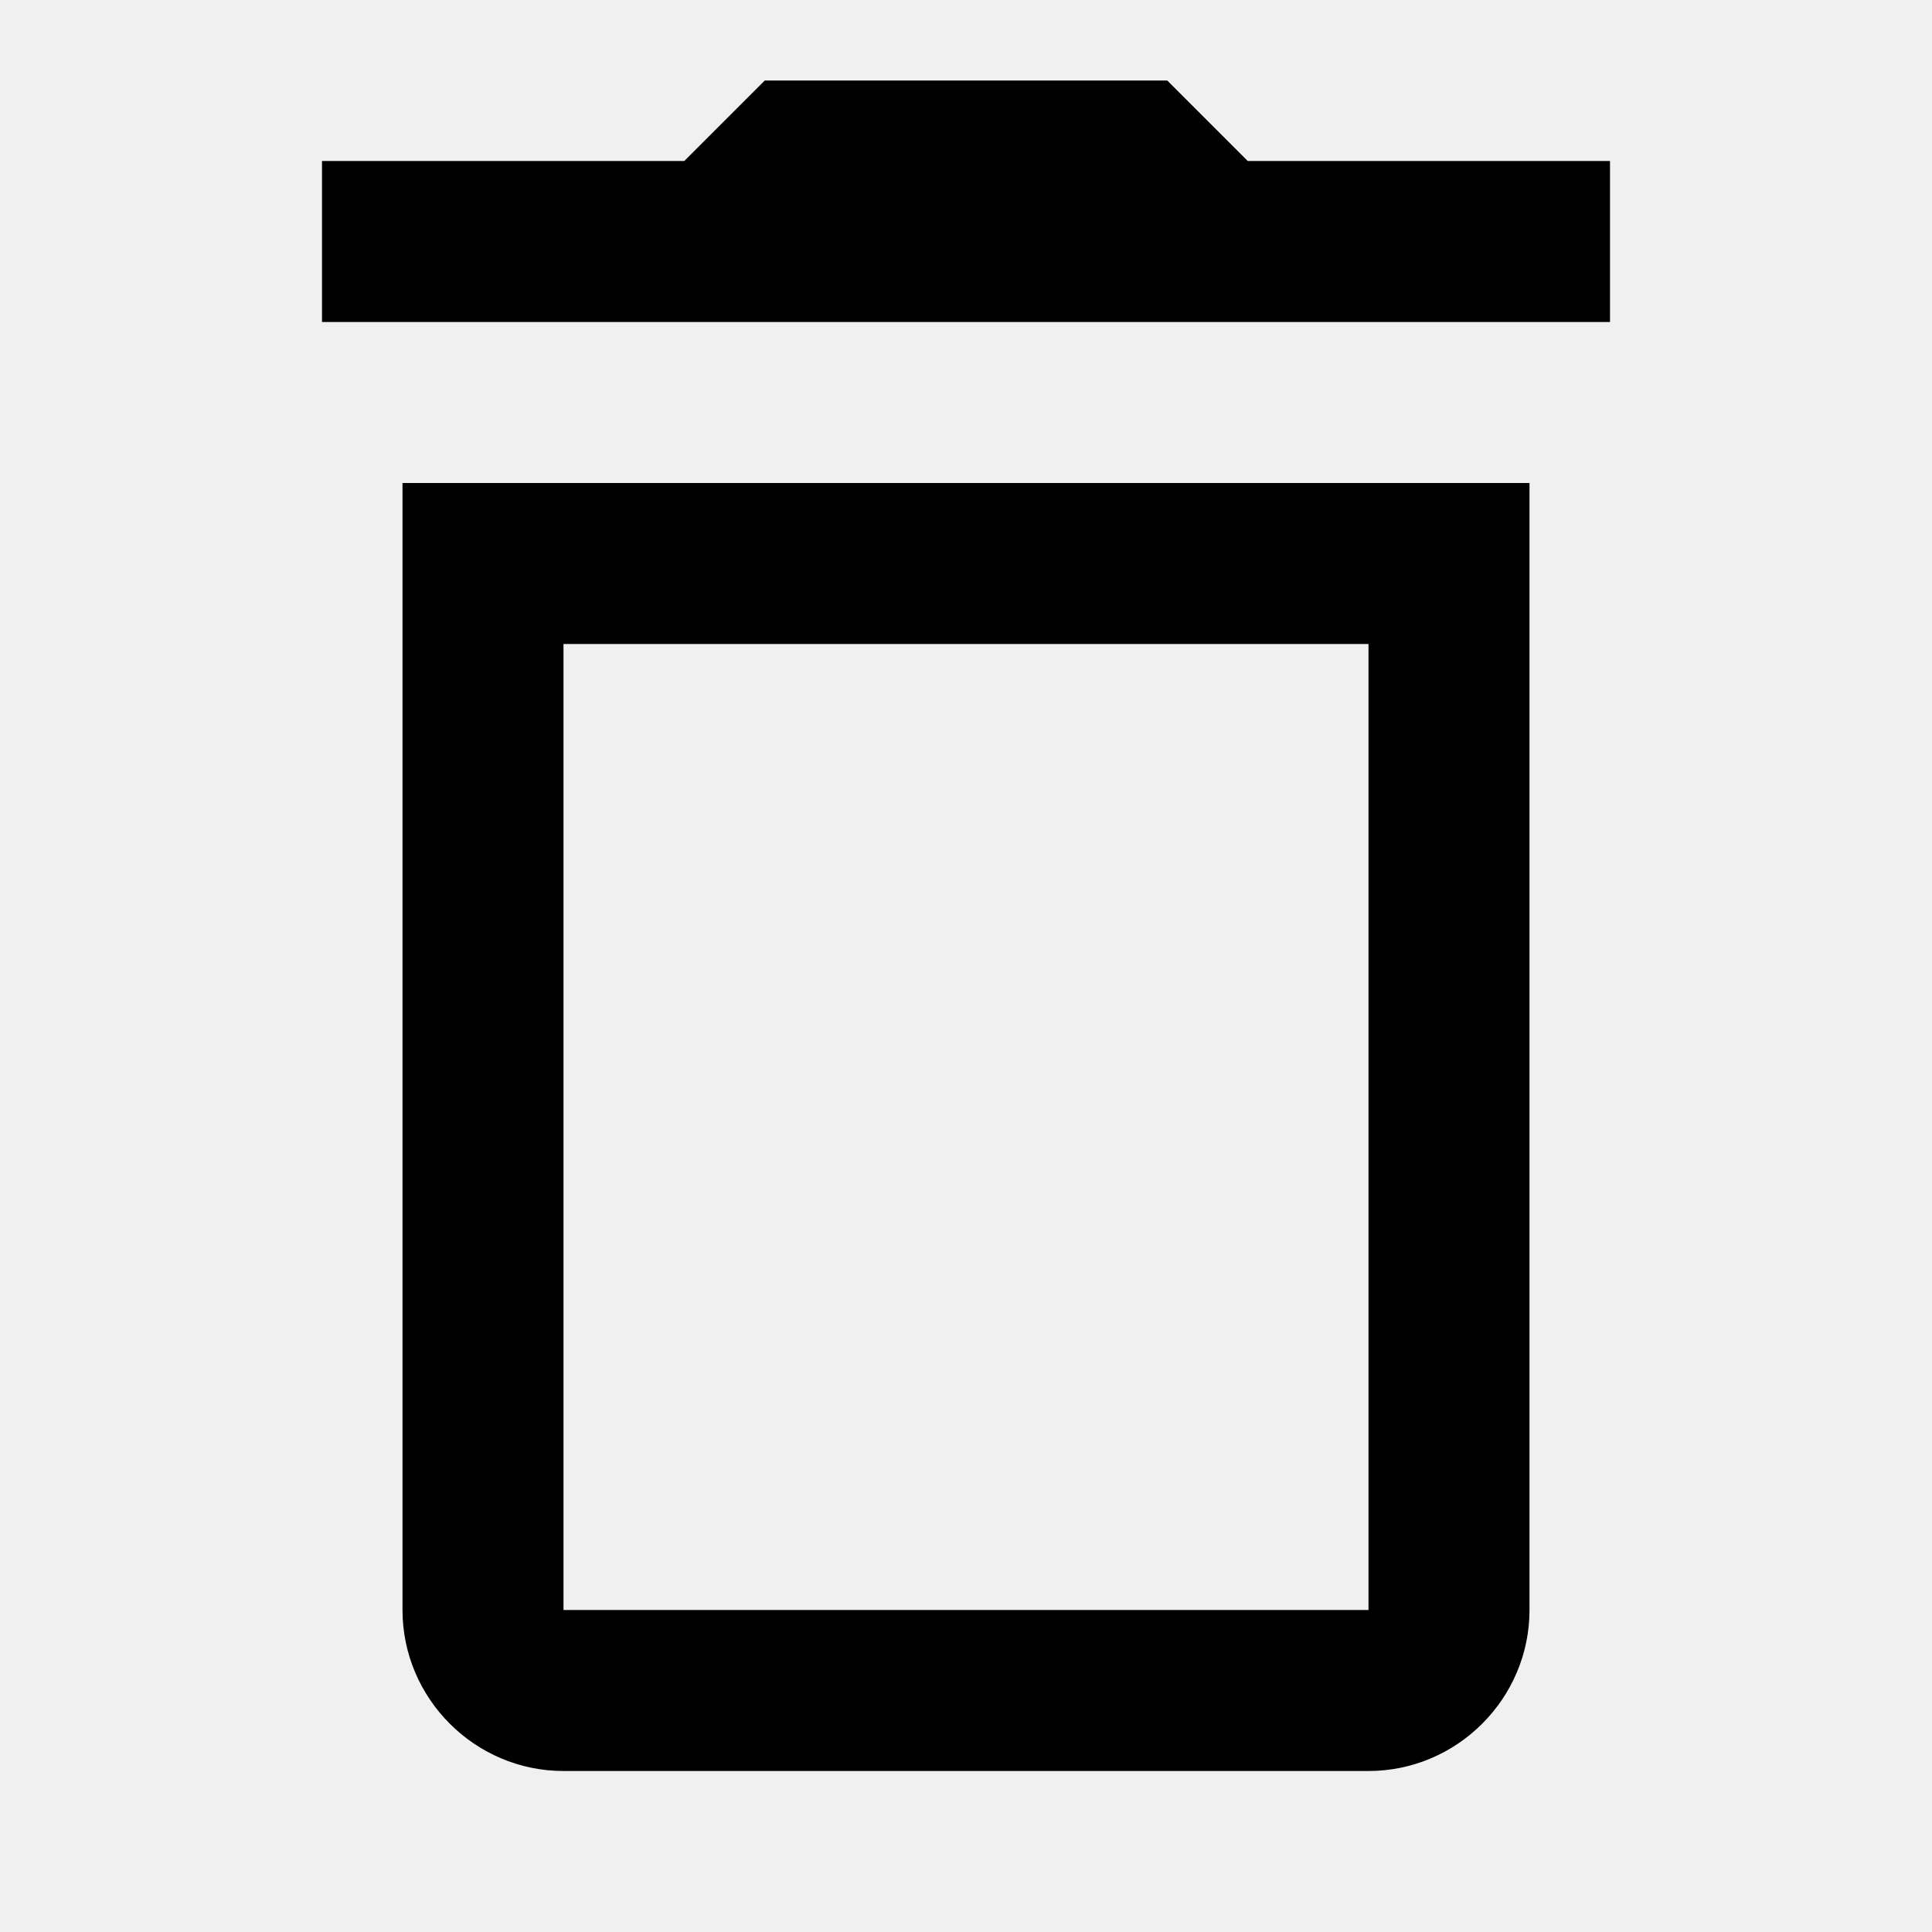
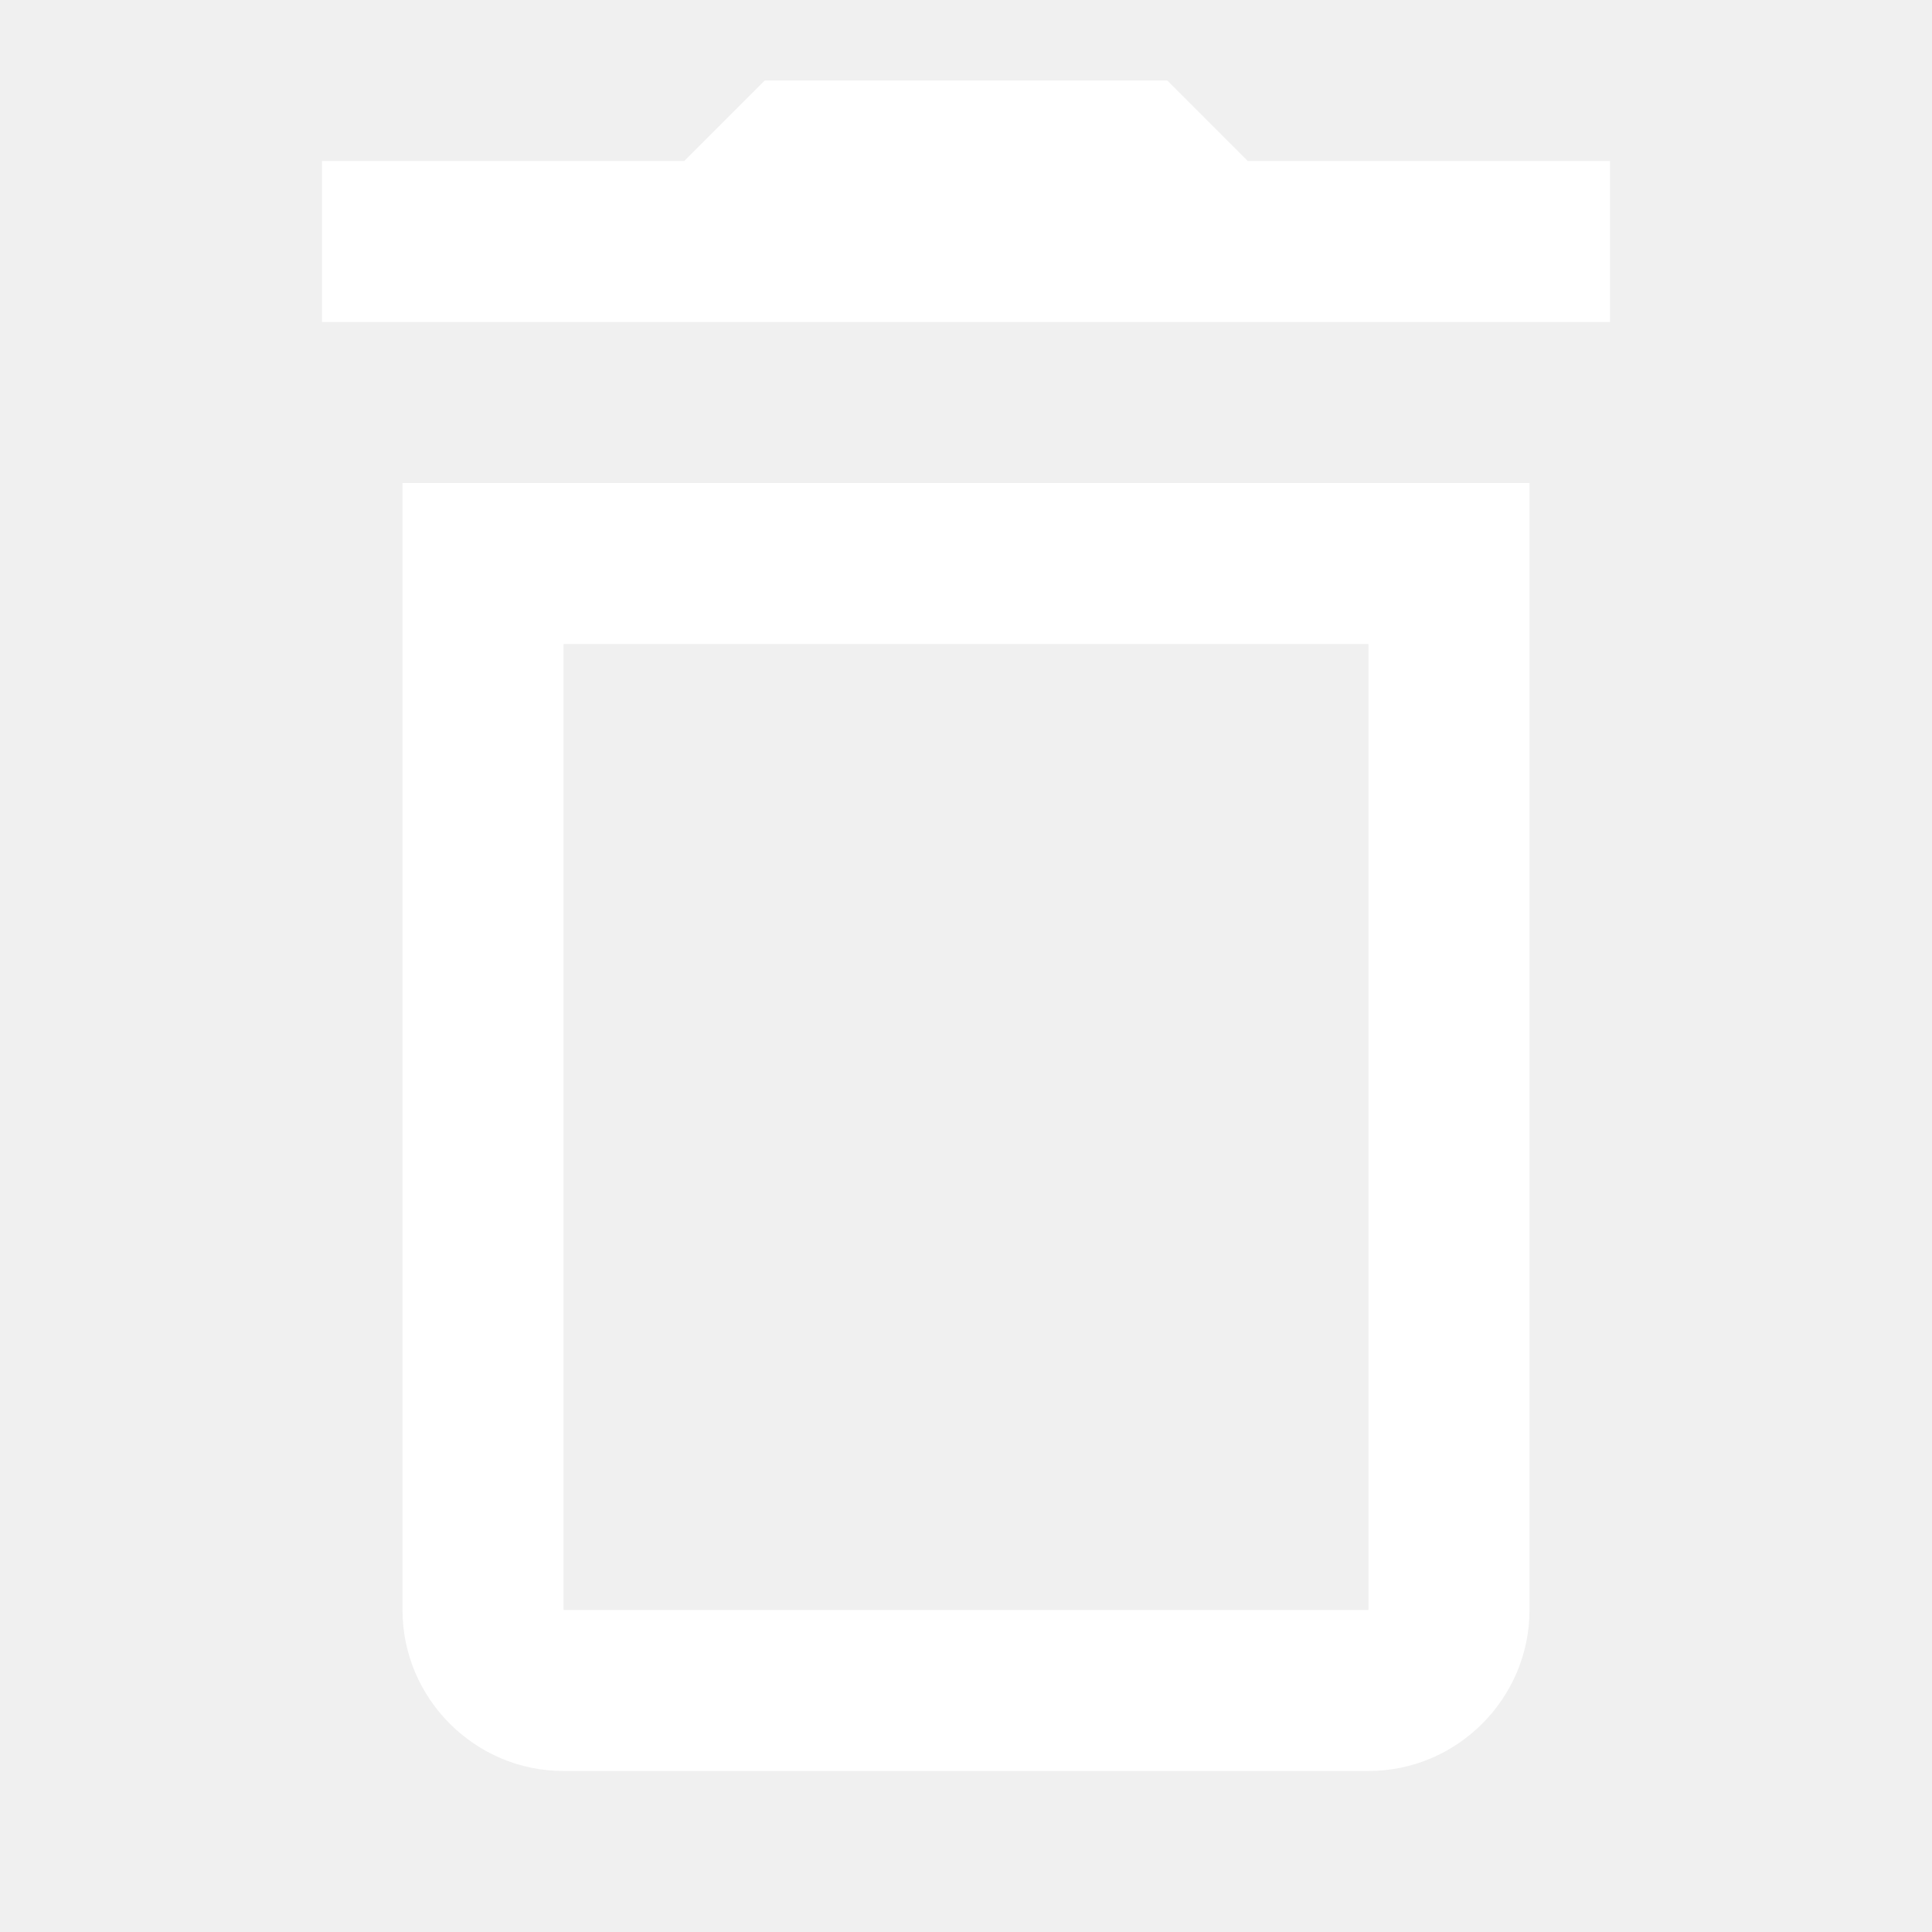
- <svg xmlns="http://www.w3.org/2000/svg" width="16" height="16" viewBox="0 0 24 24" fill="currentColor">
+ <svg xmlns="http://www.w3.org/2000/svg" width="16" height="16" viewBox="0 0 24 24" fill="#ffffff">
  <path d="M 17,8 V 20 H 7 V 8 H 17 M 14.5,1 h -5 l -1,1 H 4 V 4 H 20 V 2 H 15.5 Z M 19,6 H 5 v 14 c 0,1.1 0.9,2 2,2 h 10 c 1.1,0 2,-0.9 2,-2 z" />
</svg>
